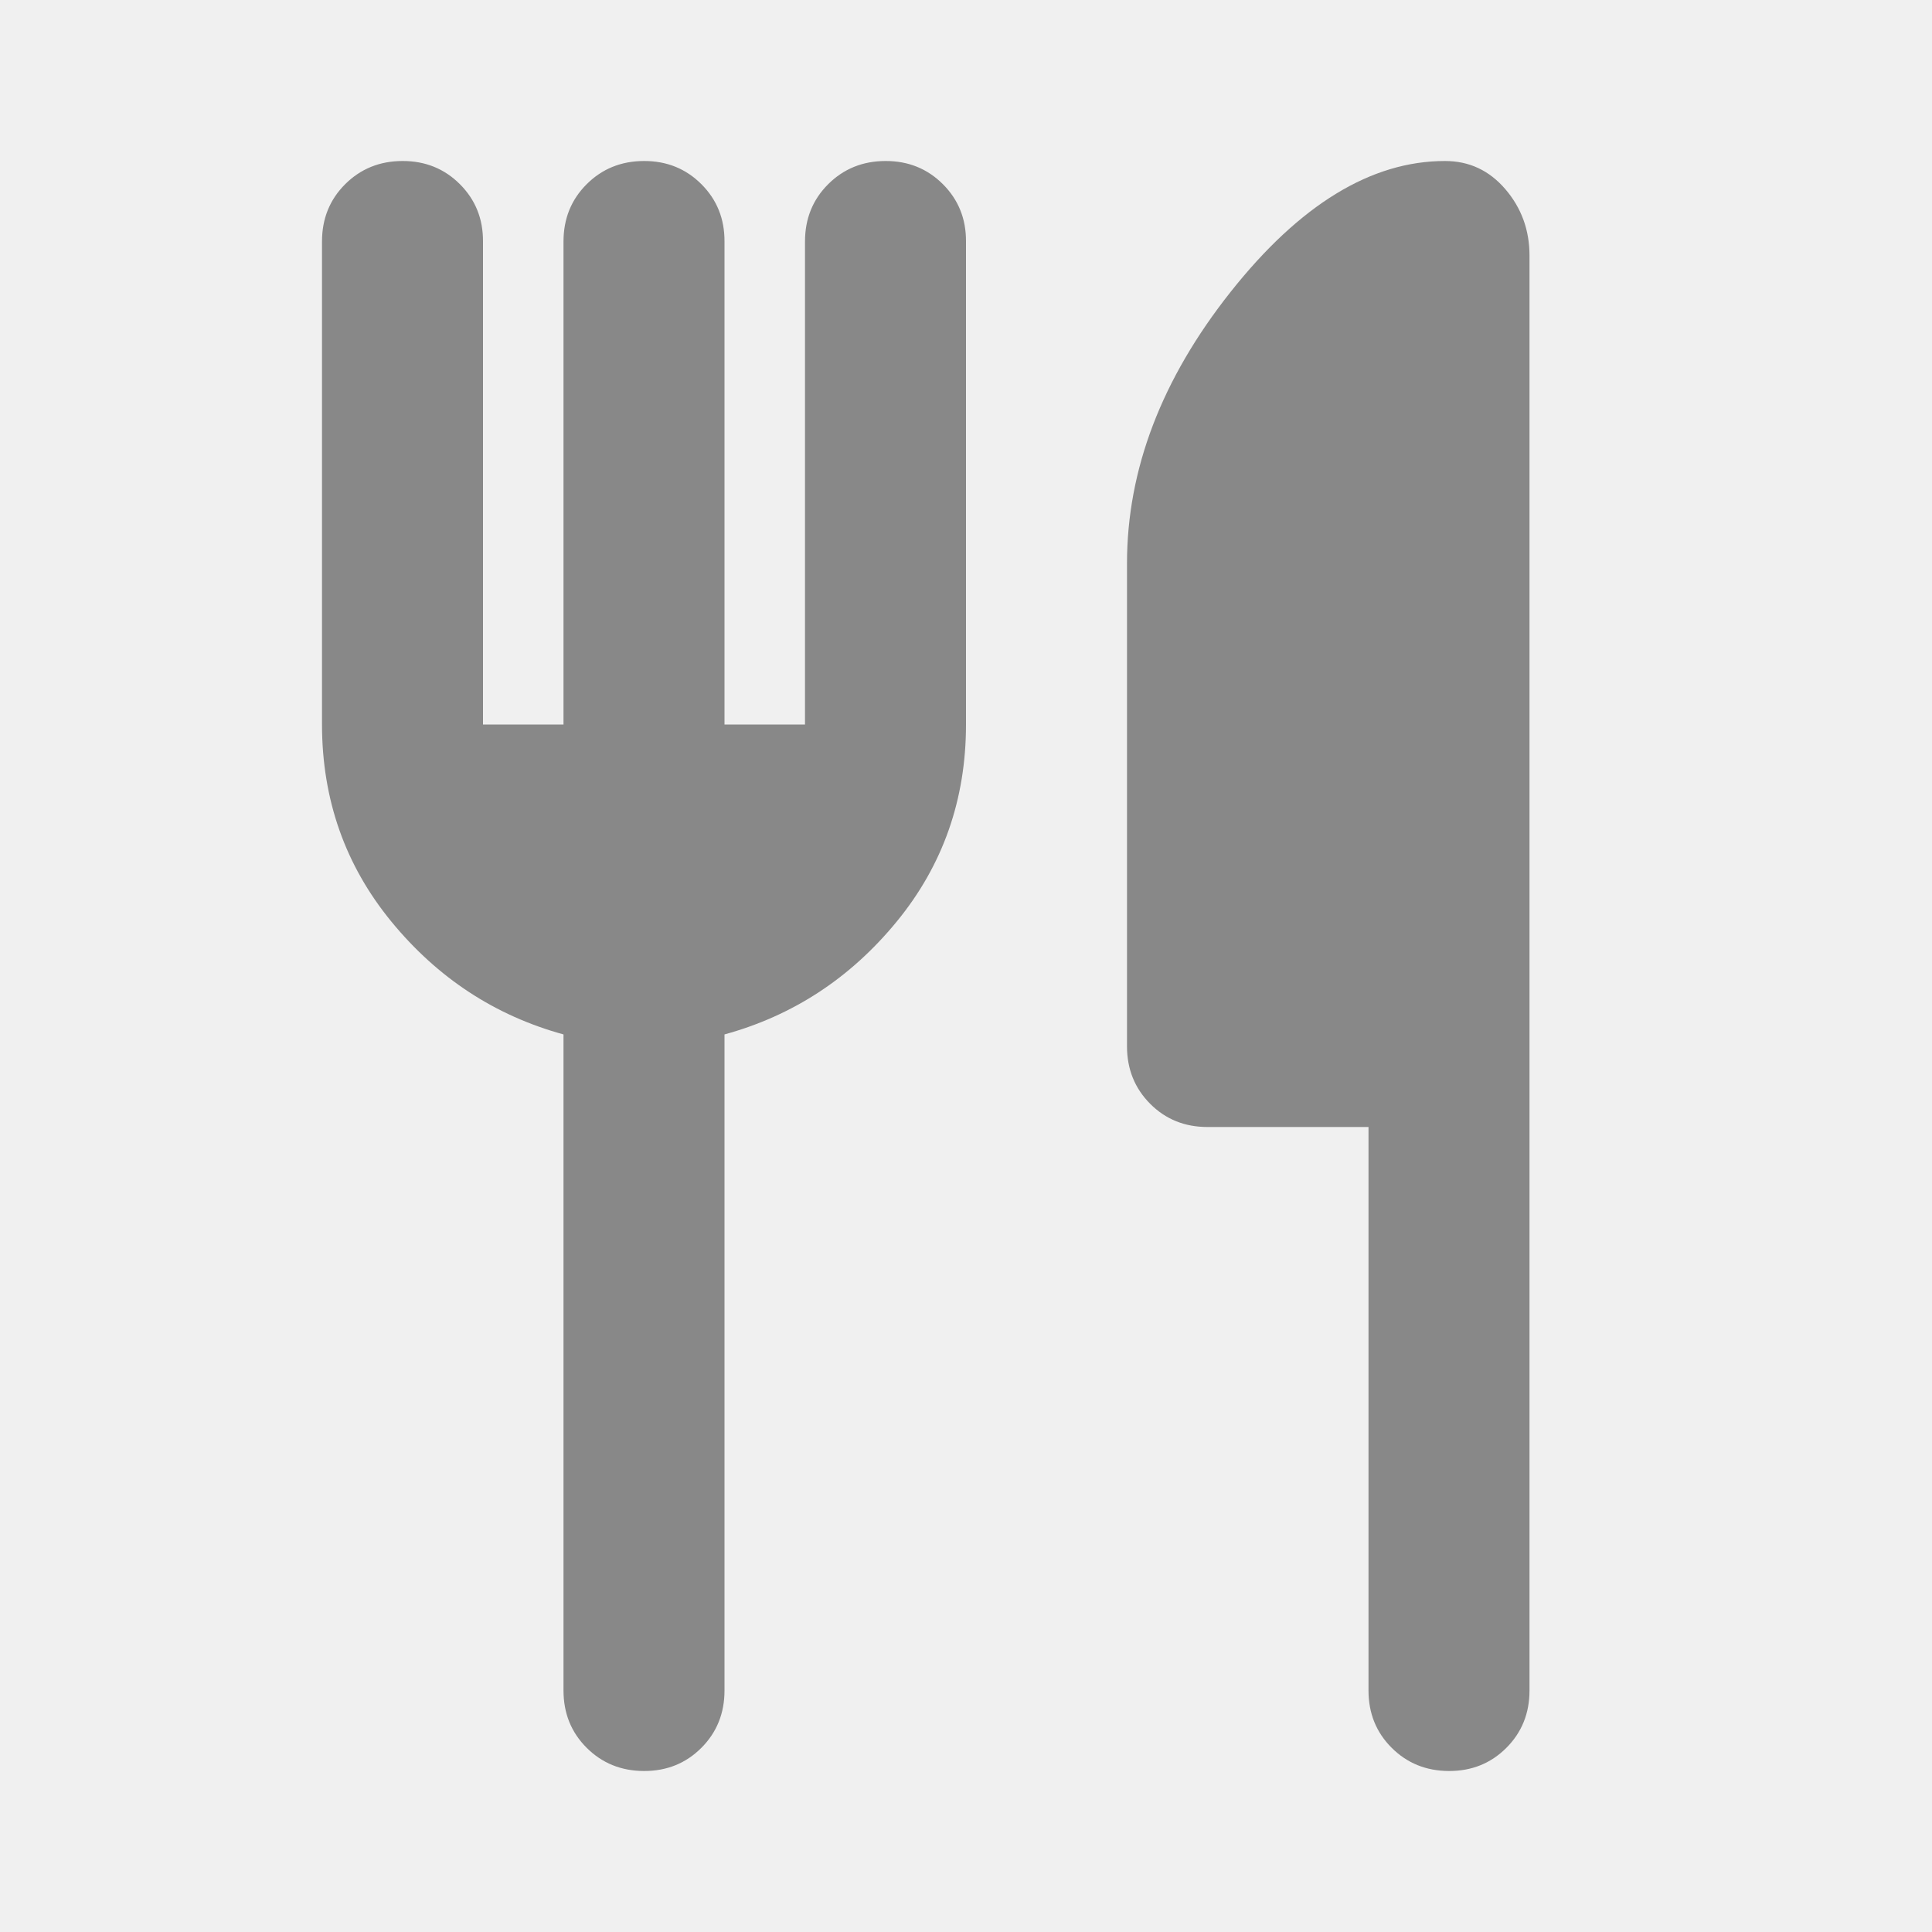
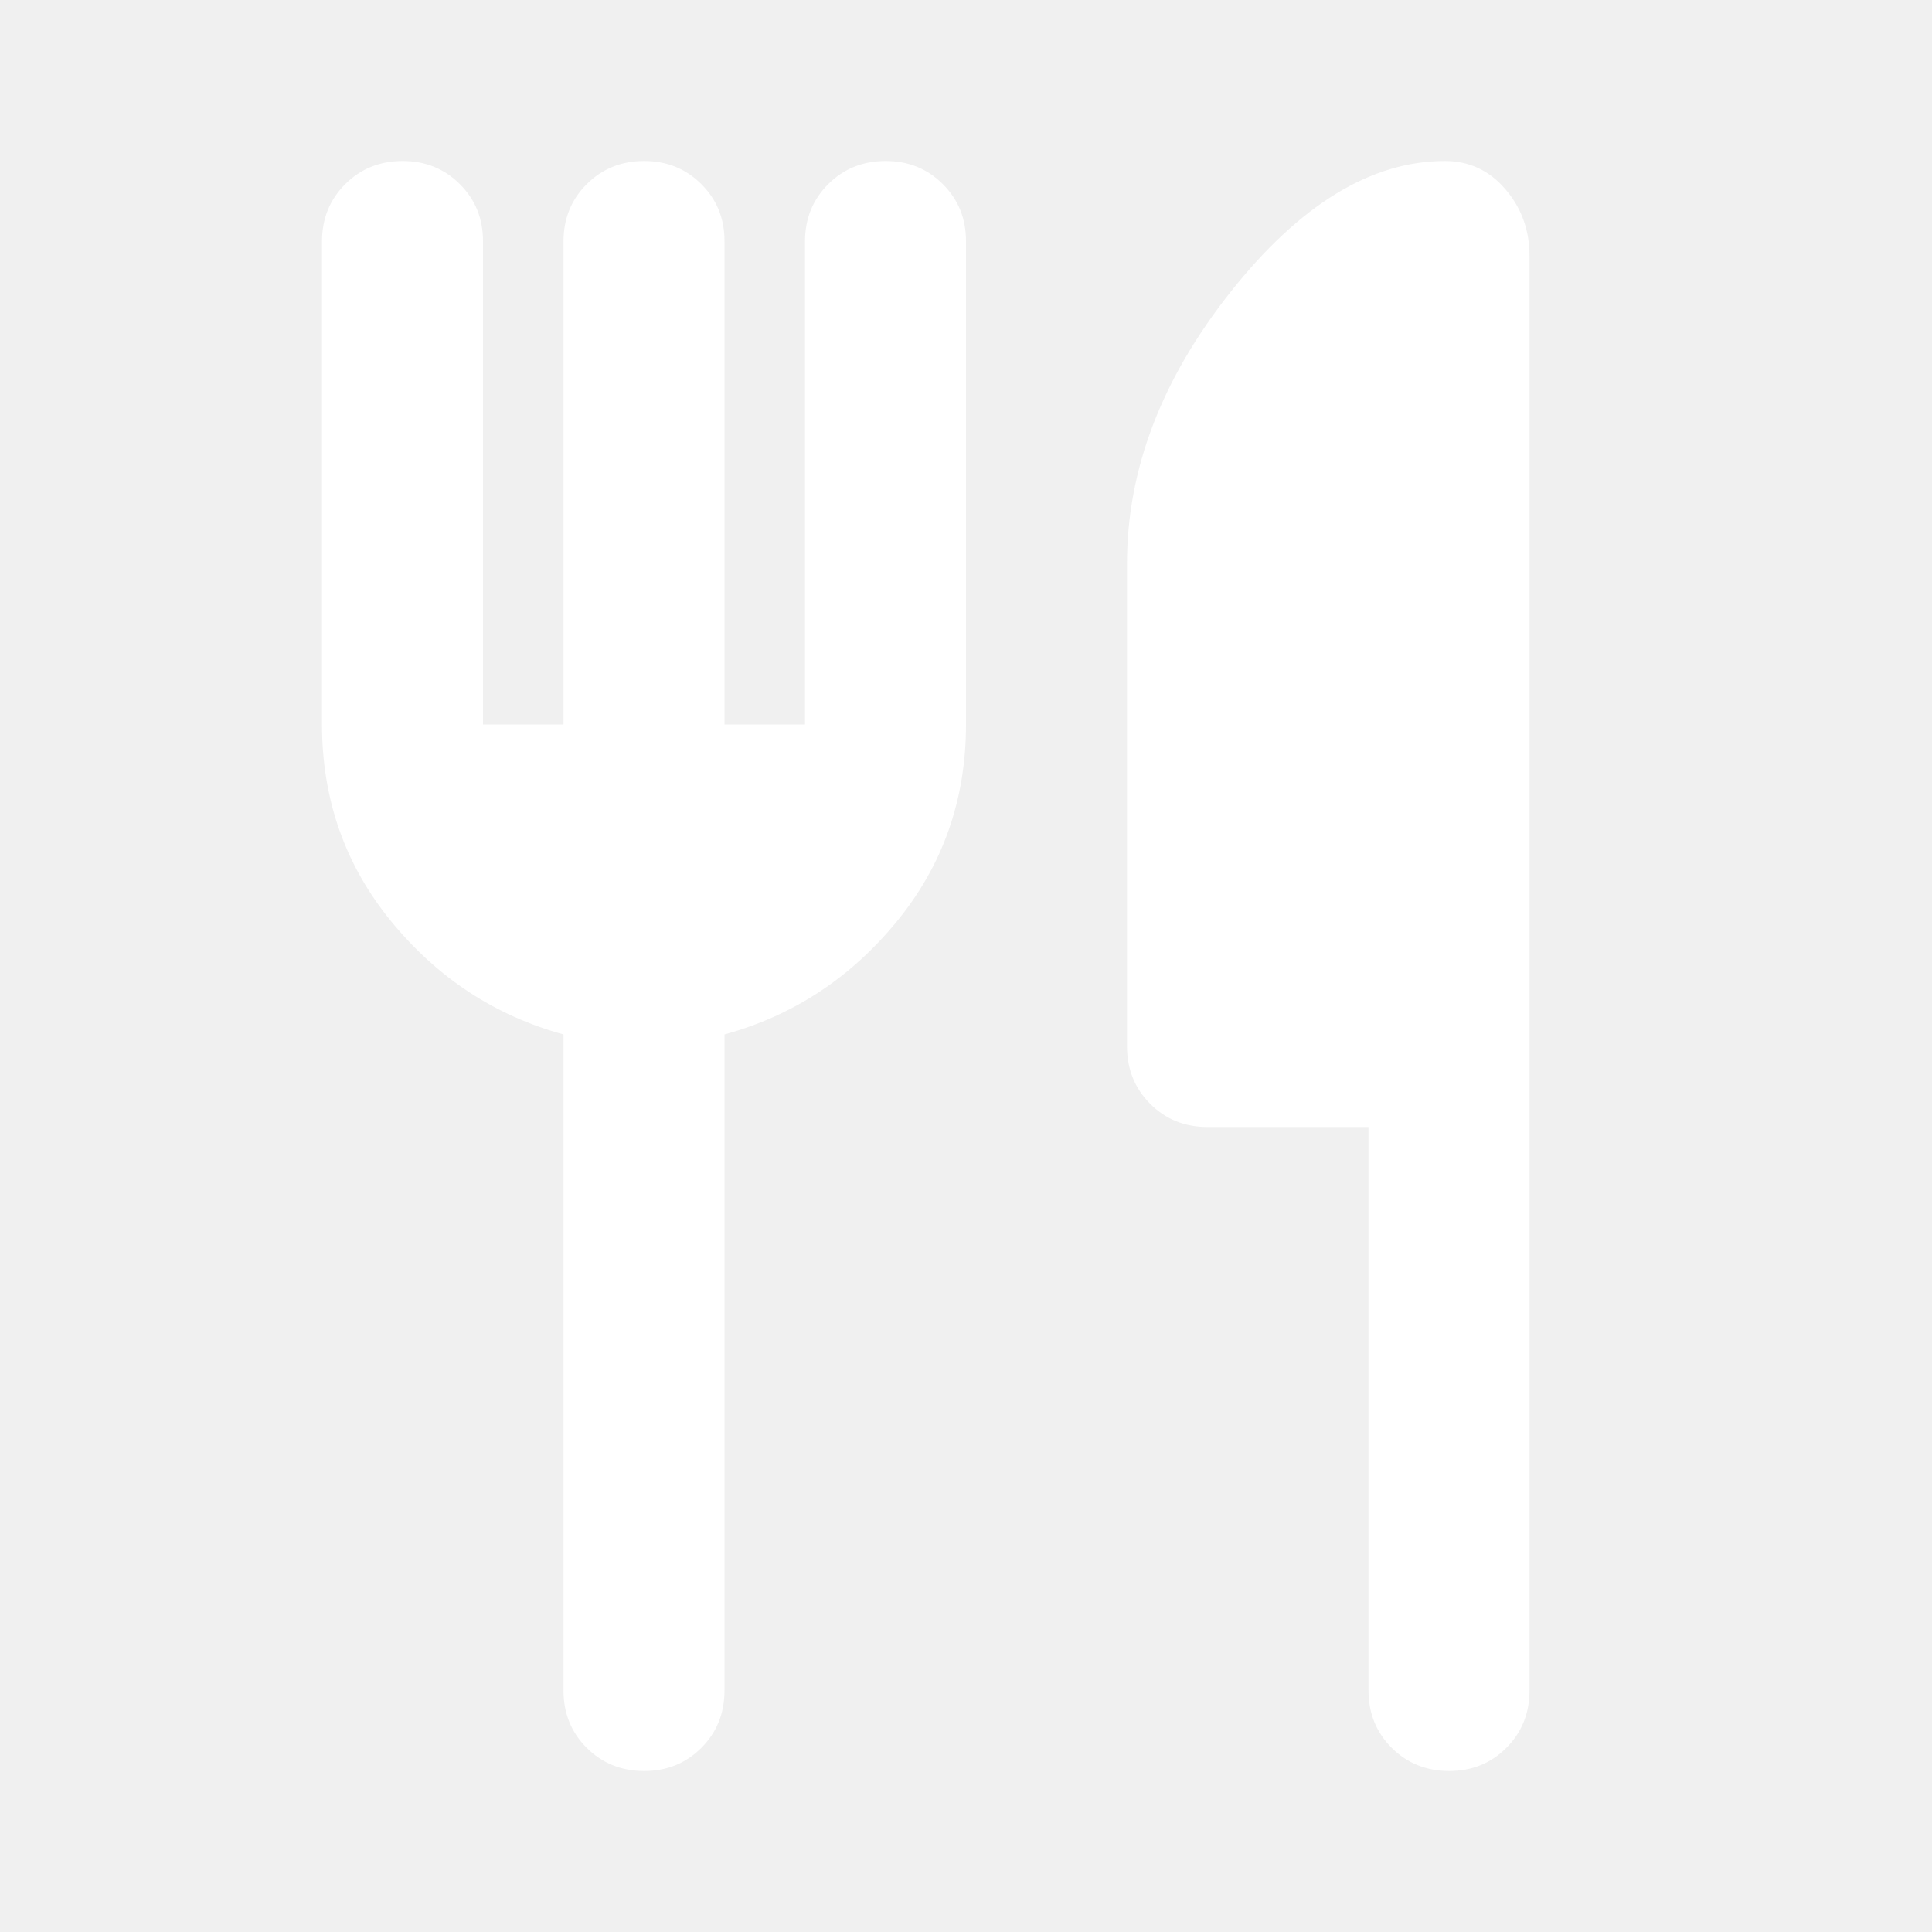
<svg xmlns="http://www.w3.org/2000/svg" width="32" height="32" viewBox="0 0 24 24">
-   <path fill="#888888" d="M7 9V3q0-.425.288-.712T8 2t.713.288T9 3v6h1V3q0-.425.288-.712T11 2t.713.288T12 3v6q0 1.4-.862 2.45T9 12.85V21q0 .425-.288.713T8 22t-.712-.288T7 21v-8.15q-1.275-.35-2.137-1.4T4 9V3q0-.425.288-.712T5 2t.713.288T6 3v6zm10 5h-2q-.425 0-.712-.288T14 13V7q0-1.75 1.288-3.375T17.95 2q.45 0 .75.35t.3.825V21q0 .425-.288.713T18 22t-.712-.288T17 21z" />
+   <path fill="#fff" d="M7 9V3q0-.425.288-.712T8 2t.713.288T9 3v6h1V3q0-.425.288-.712T11 2t.713.288T12 3v6q0 1.4-.862 2.45T9 12.85V21q0 .425-.288.713T8 22t-.712-.288T7 21v-8.15q-1.275-.35-2.137-1.4T4 9V3q0-.425.288-.712T5 2t.713.288T6 3v6zm10 5h-2q-.425 0-.712-.288T14 13V7q0-1.75 1.288-3.375T17.95 2q.45 0 .75.35t.3.825V21q0 .425-.288.713T18 22t-.712-.288T17 21z" />
</svg>
